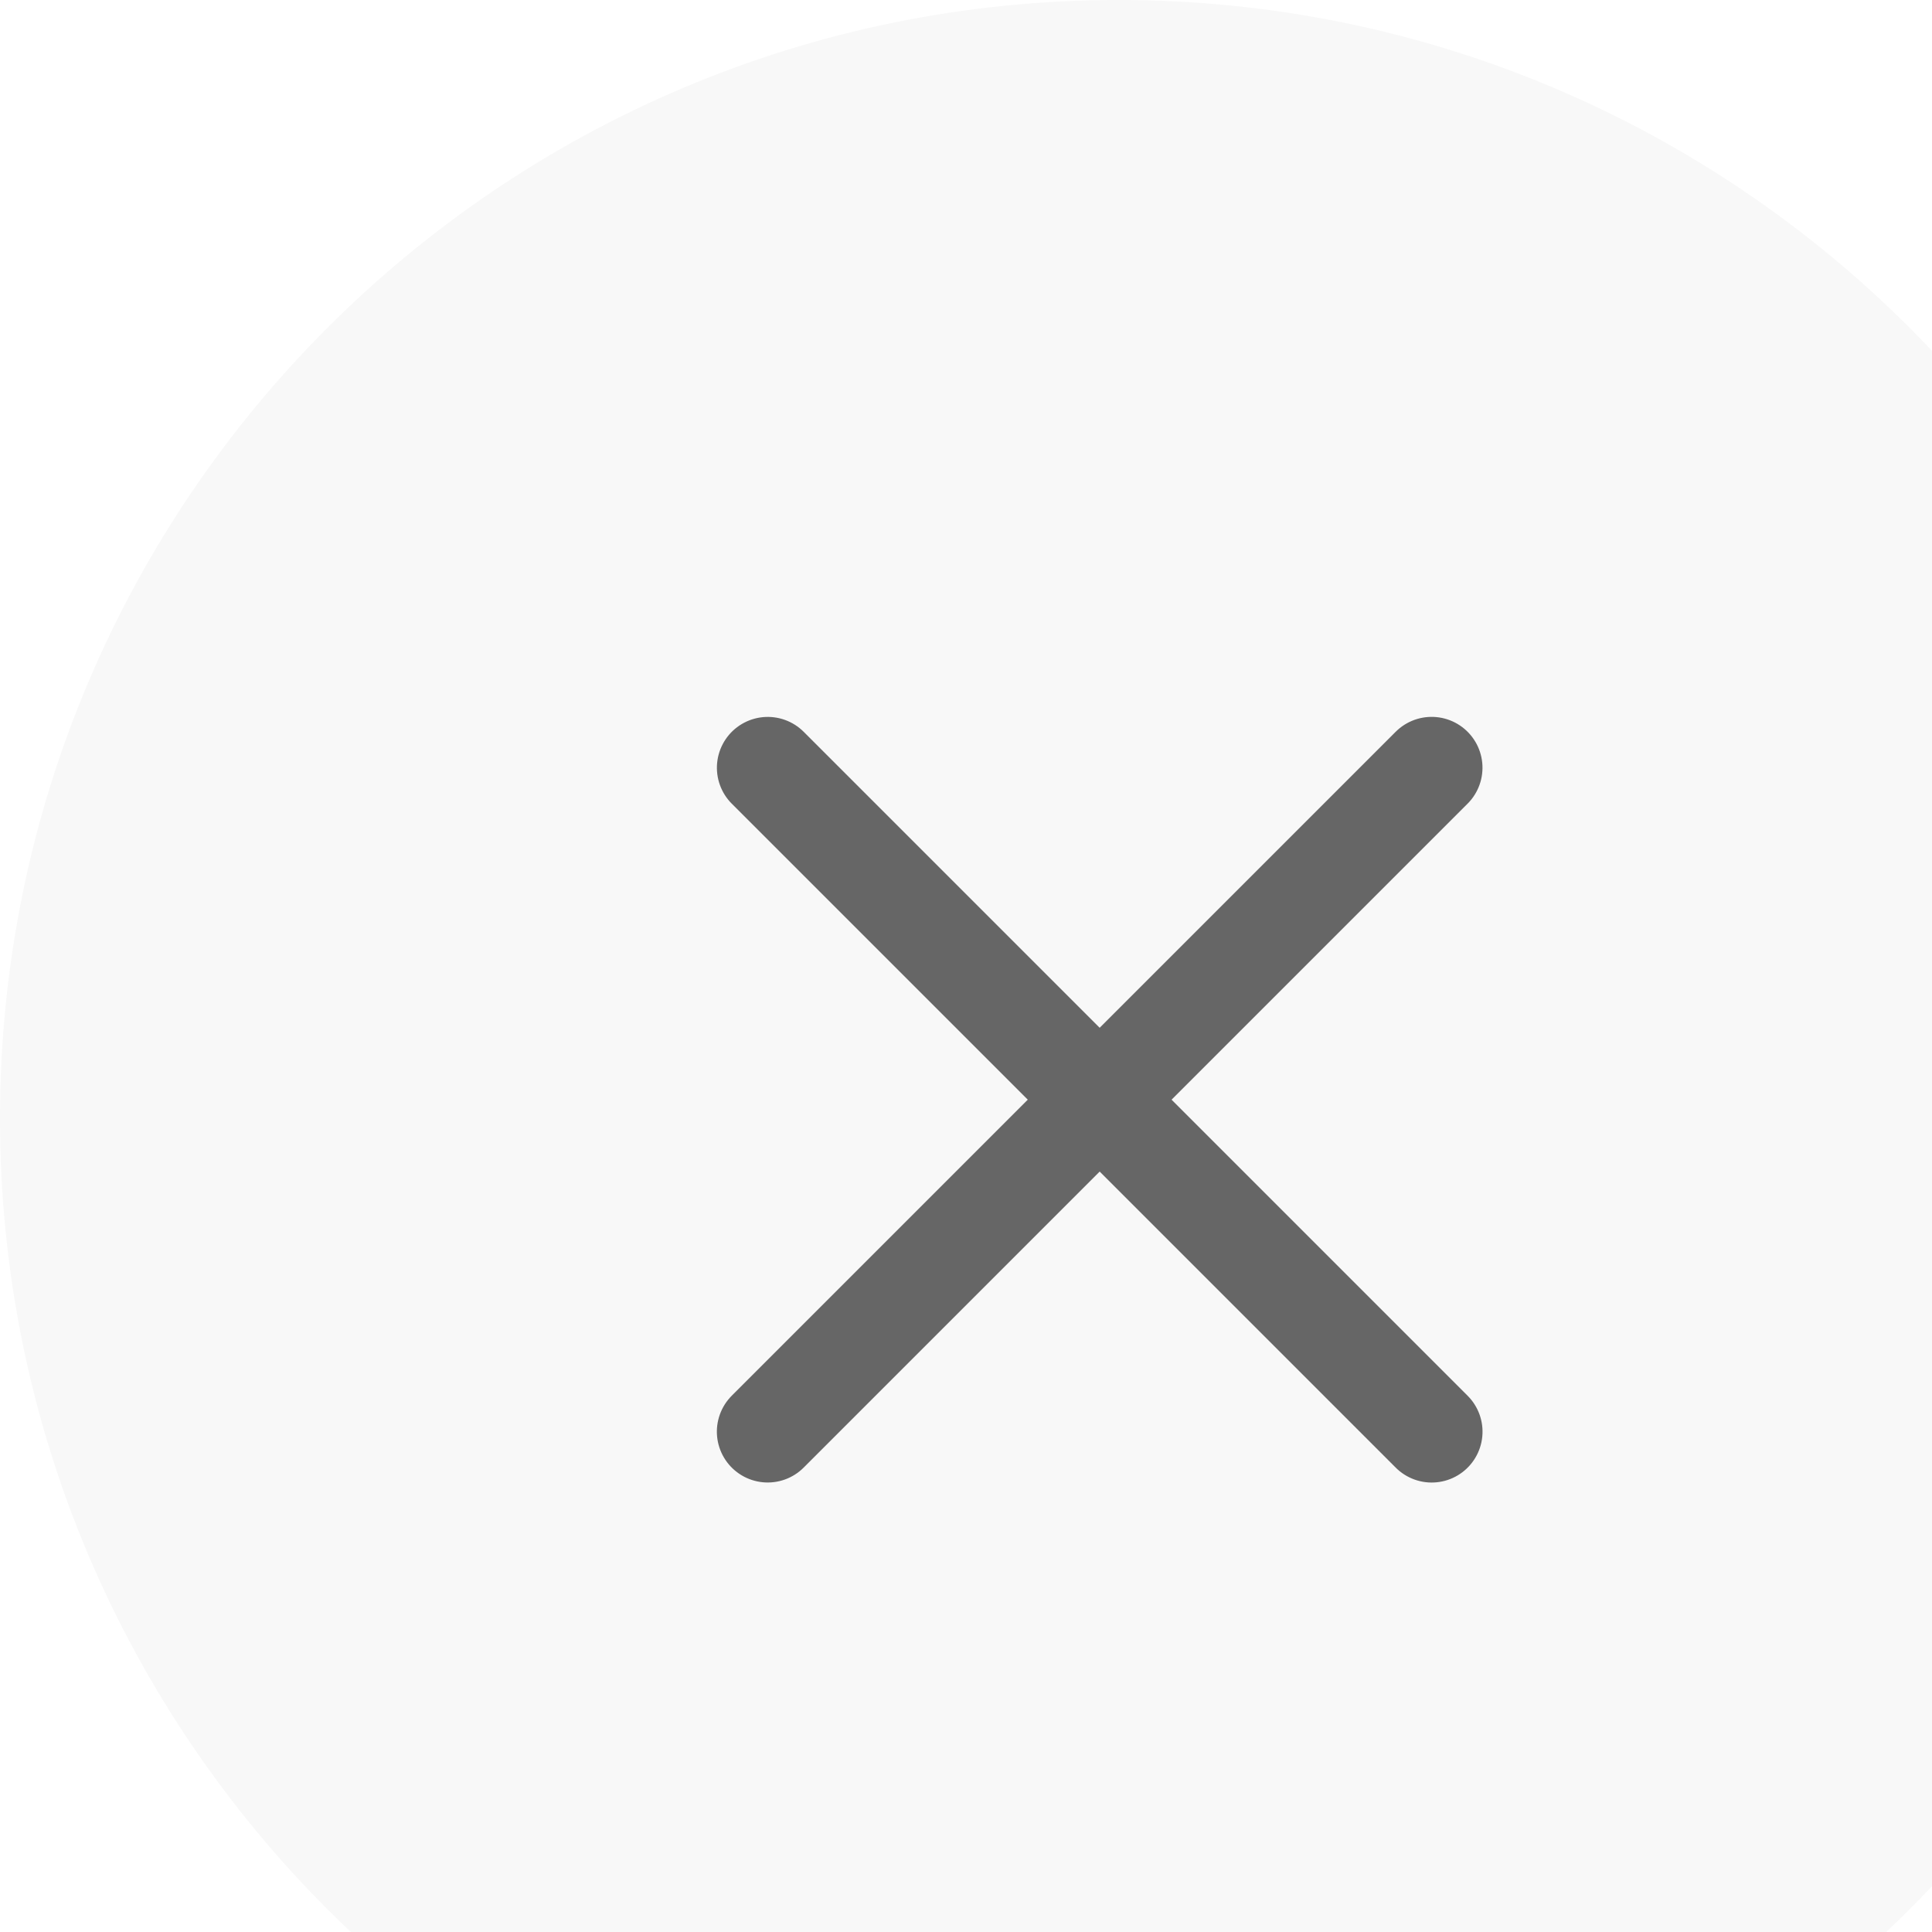
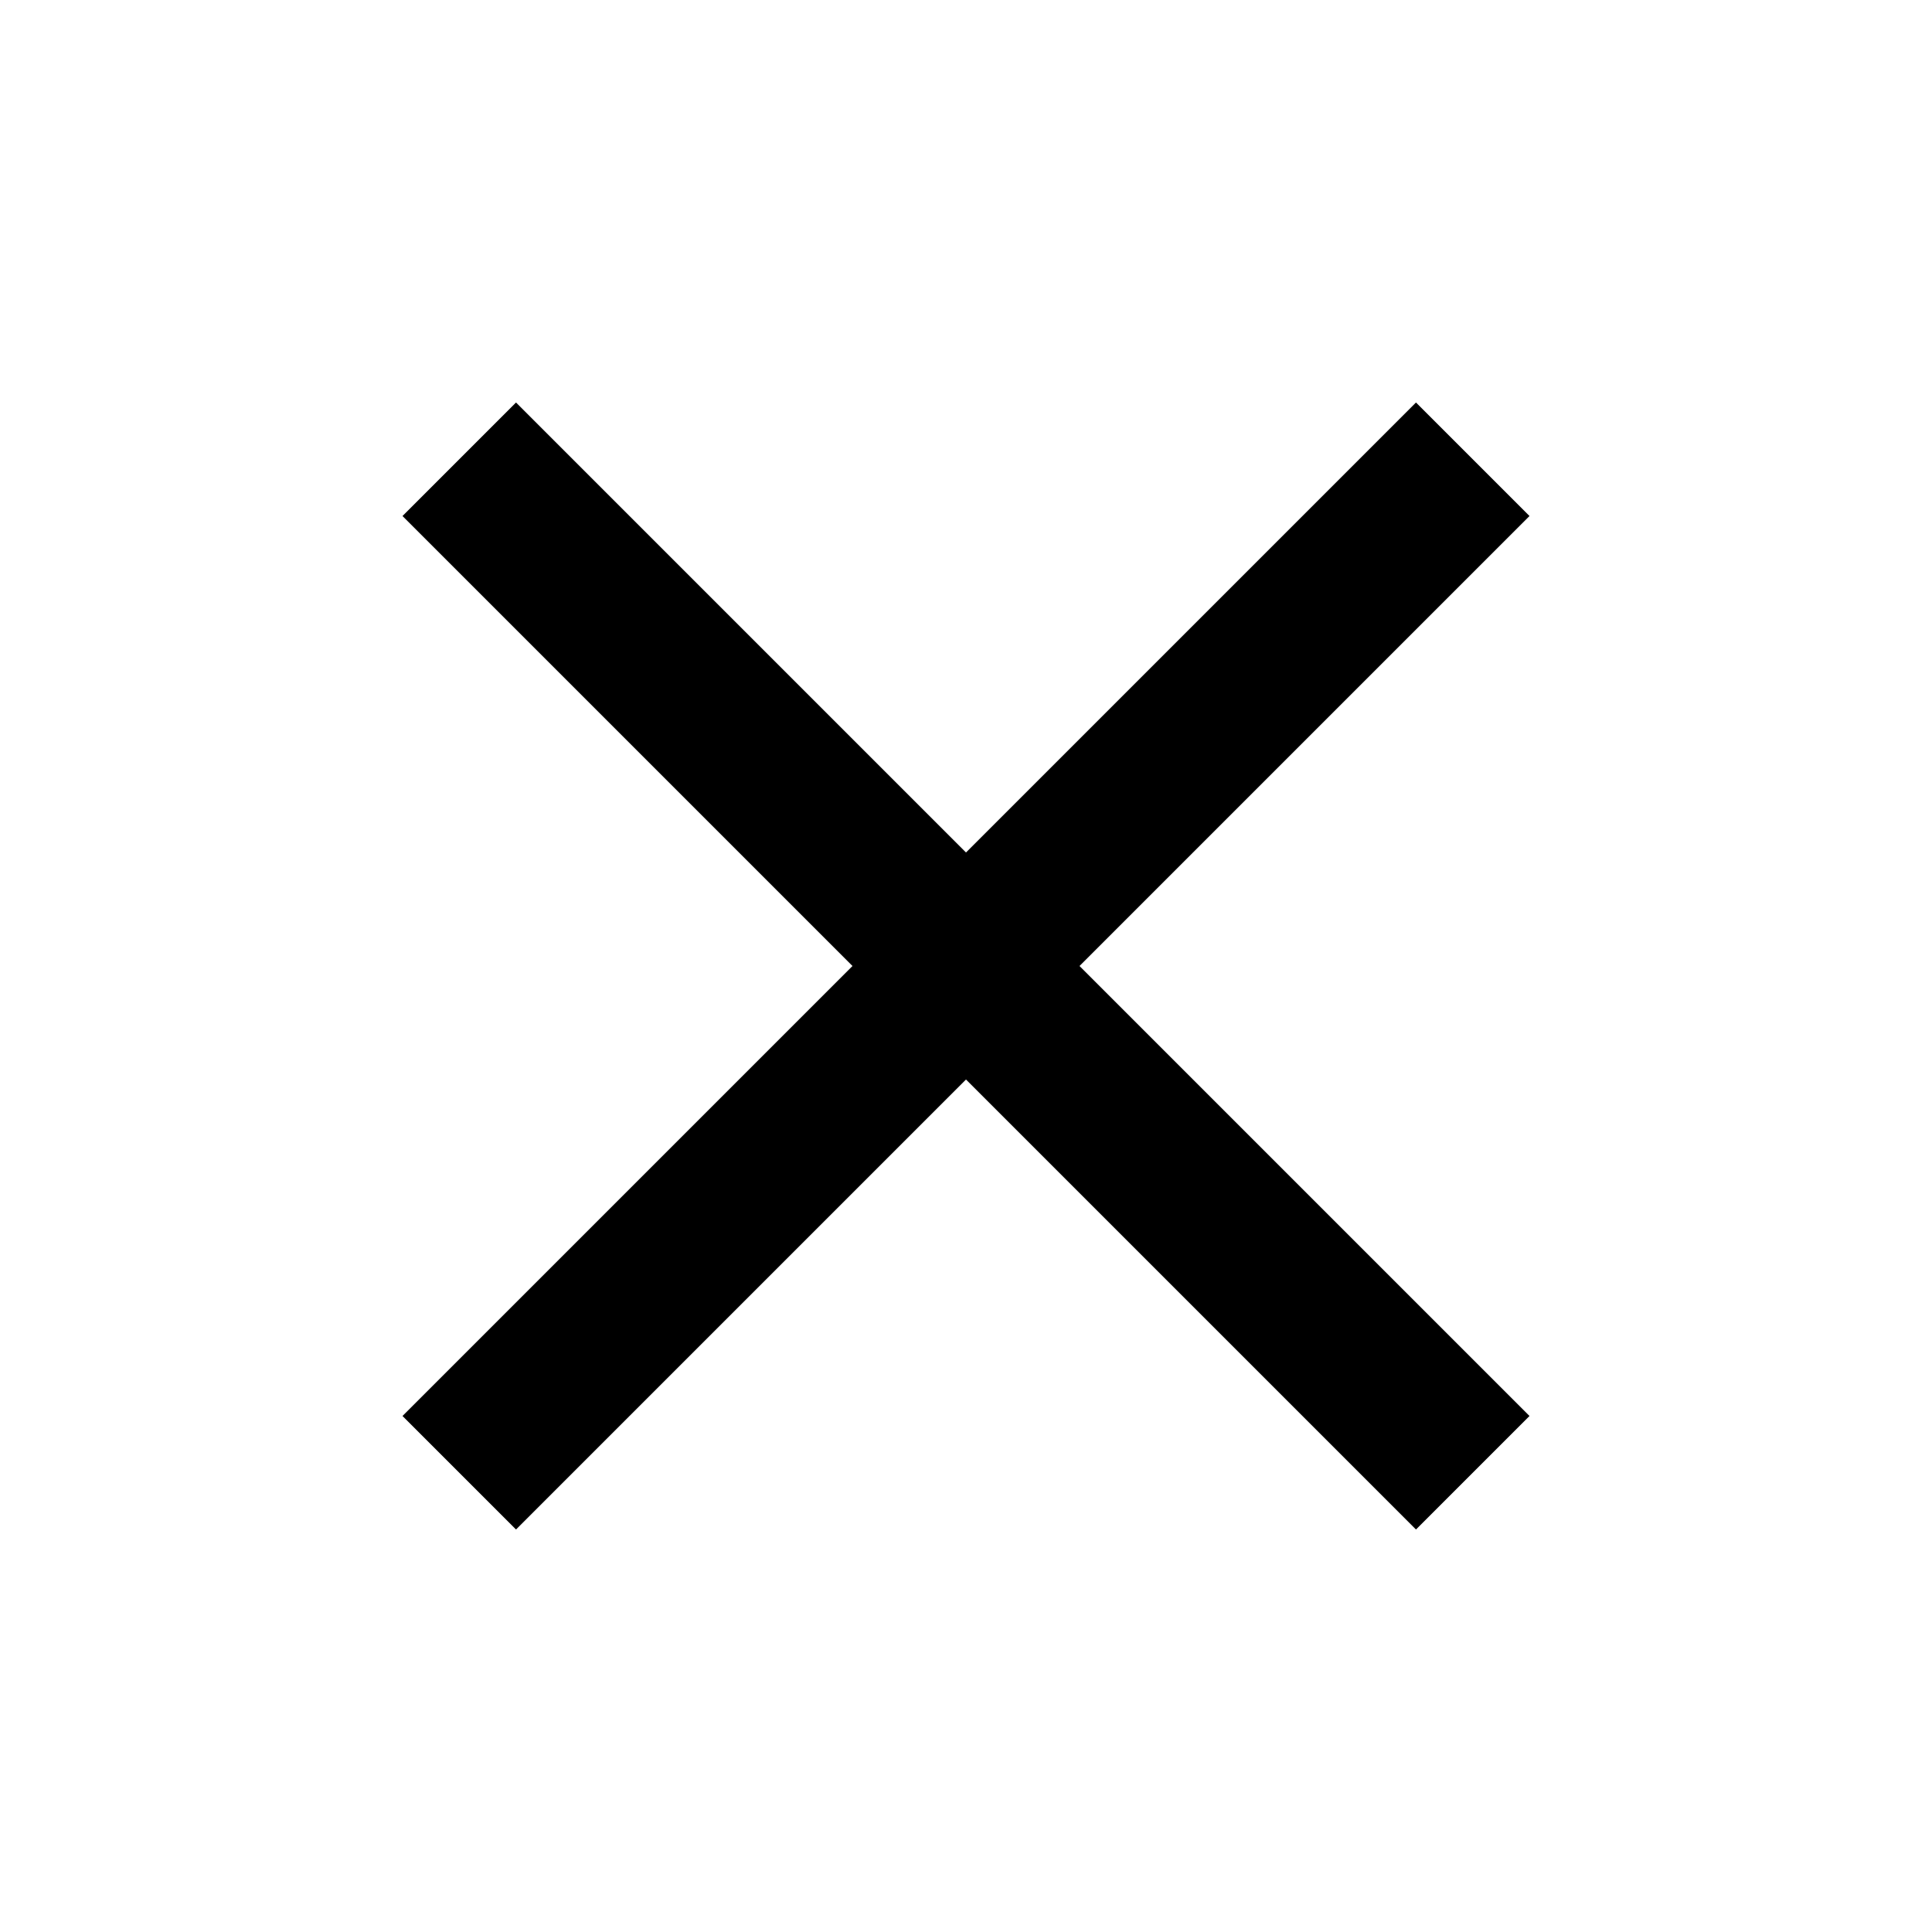
- <svg xmlns="http://www.w3.org/2000/svg" id="Component_108_1" data-name="Component 108 – 1" width="38" height="38" viewBox="0 0 38 38">
-   <path id="Path_3096" data-name="Path 3096" d="M22,0A22,22,0,1,1,0,22,22,22,0,0,1,22,0Z" fill="#f8f8f8" />
-   <g id="Group_4603" data-name="Group 4603" transform="translate(-3786.295 -2654.945) rotate(-45)">
-     <line id="Line_132" data-name="Line 132" y2="18.468" transform="translate(799.985 4576)" fill="none" stroke="#666" stroke-linecap="round" stroke-width="2" />
-     <line id="Line_133" data-name="Line 133" y2="18.468" transform="translate(809.219 4585.233) rotate(90)" fill="none" stroke="#666" stroke-linecap="round" stroke-width="2" />
-   </g>
+ <svg xmlns="http://www.w3.org/2000/svg" width="24" height="24" viewBox="0 0 24 24">
+   <path d="M0 0h24v24H0z" fill="none" />
+   <path fill="currentColor" d="M19 6.41L17.59 5 12 10.59 6.41 5 5 6.41 10.59 12 5 17.59 6.41 19 12 13.41 17.59 19 19 17.59 13.41 12z" />
</svg>
